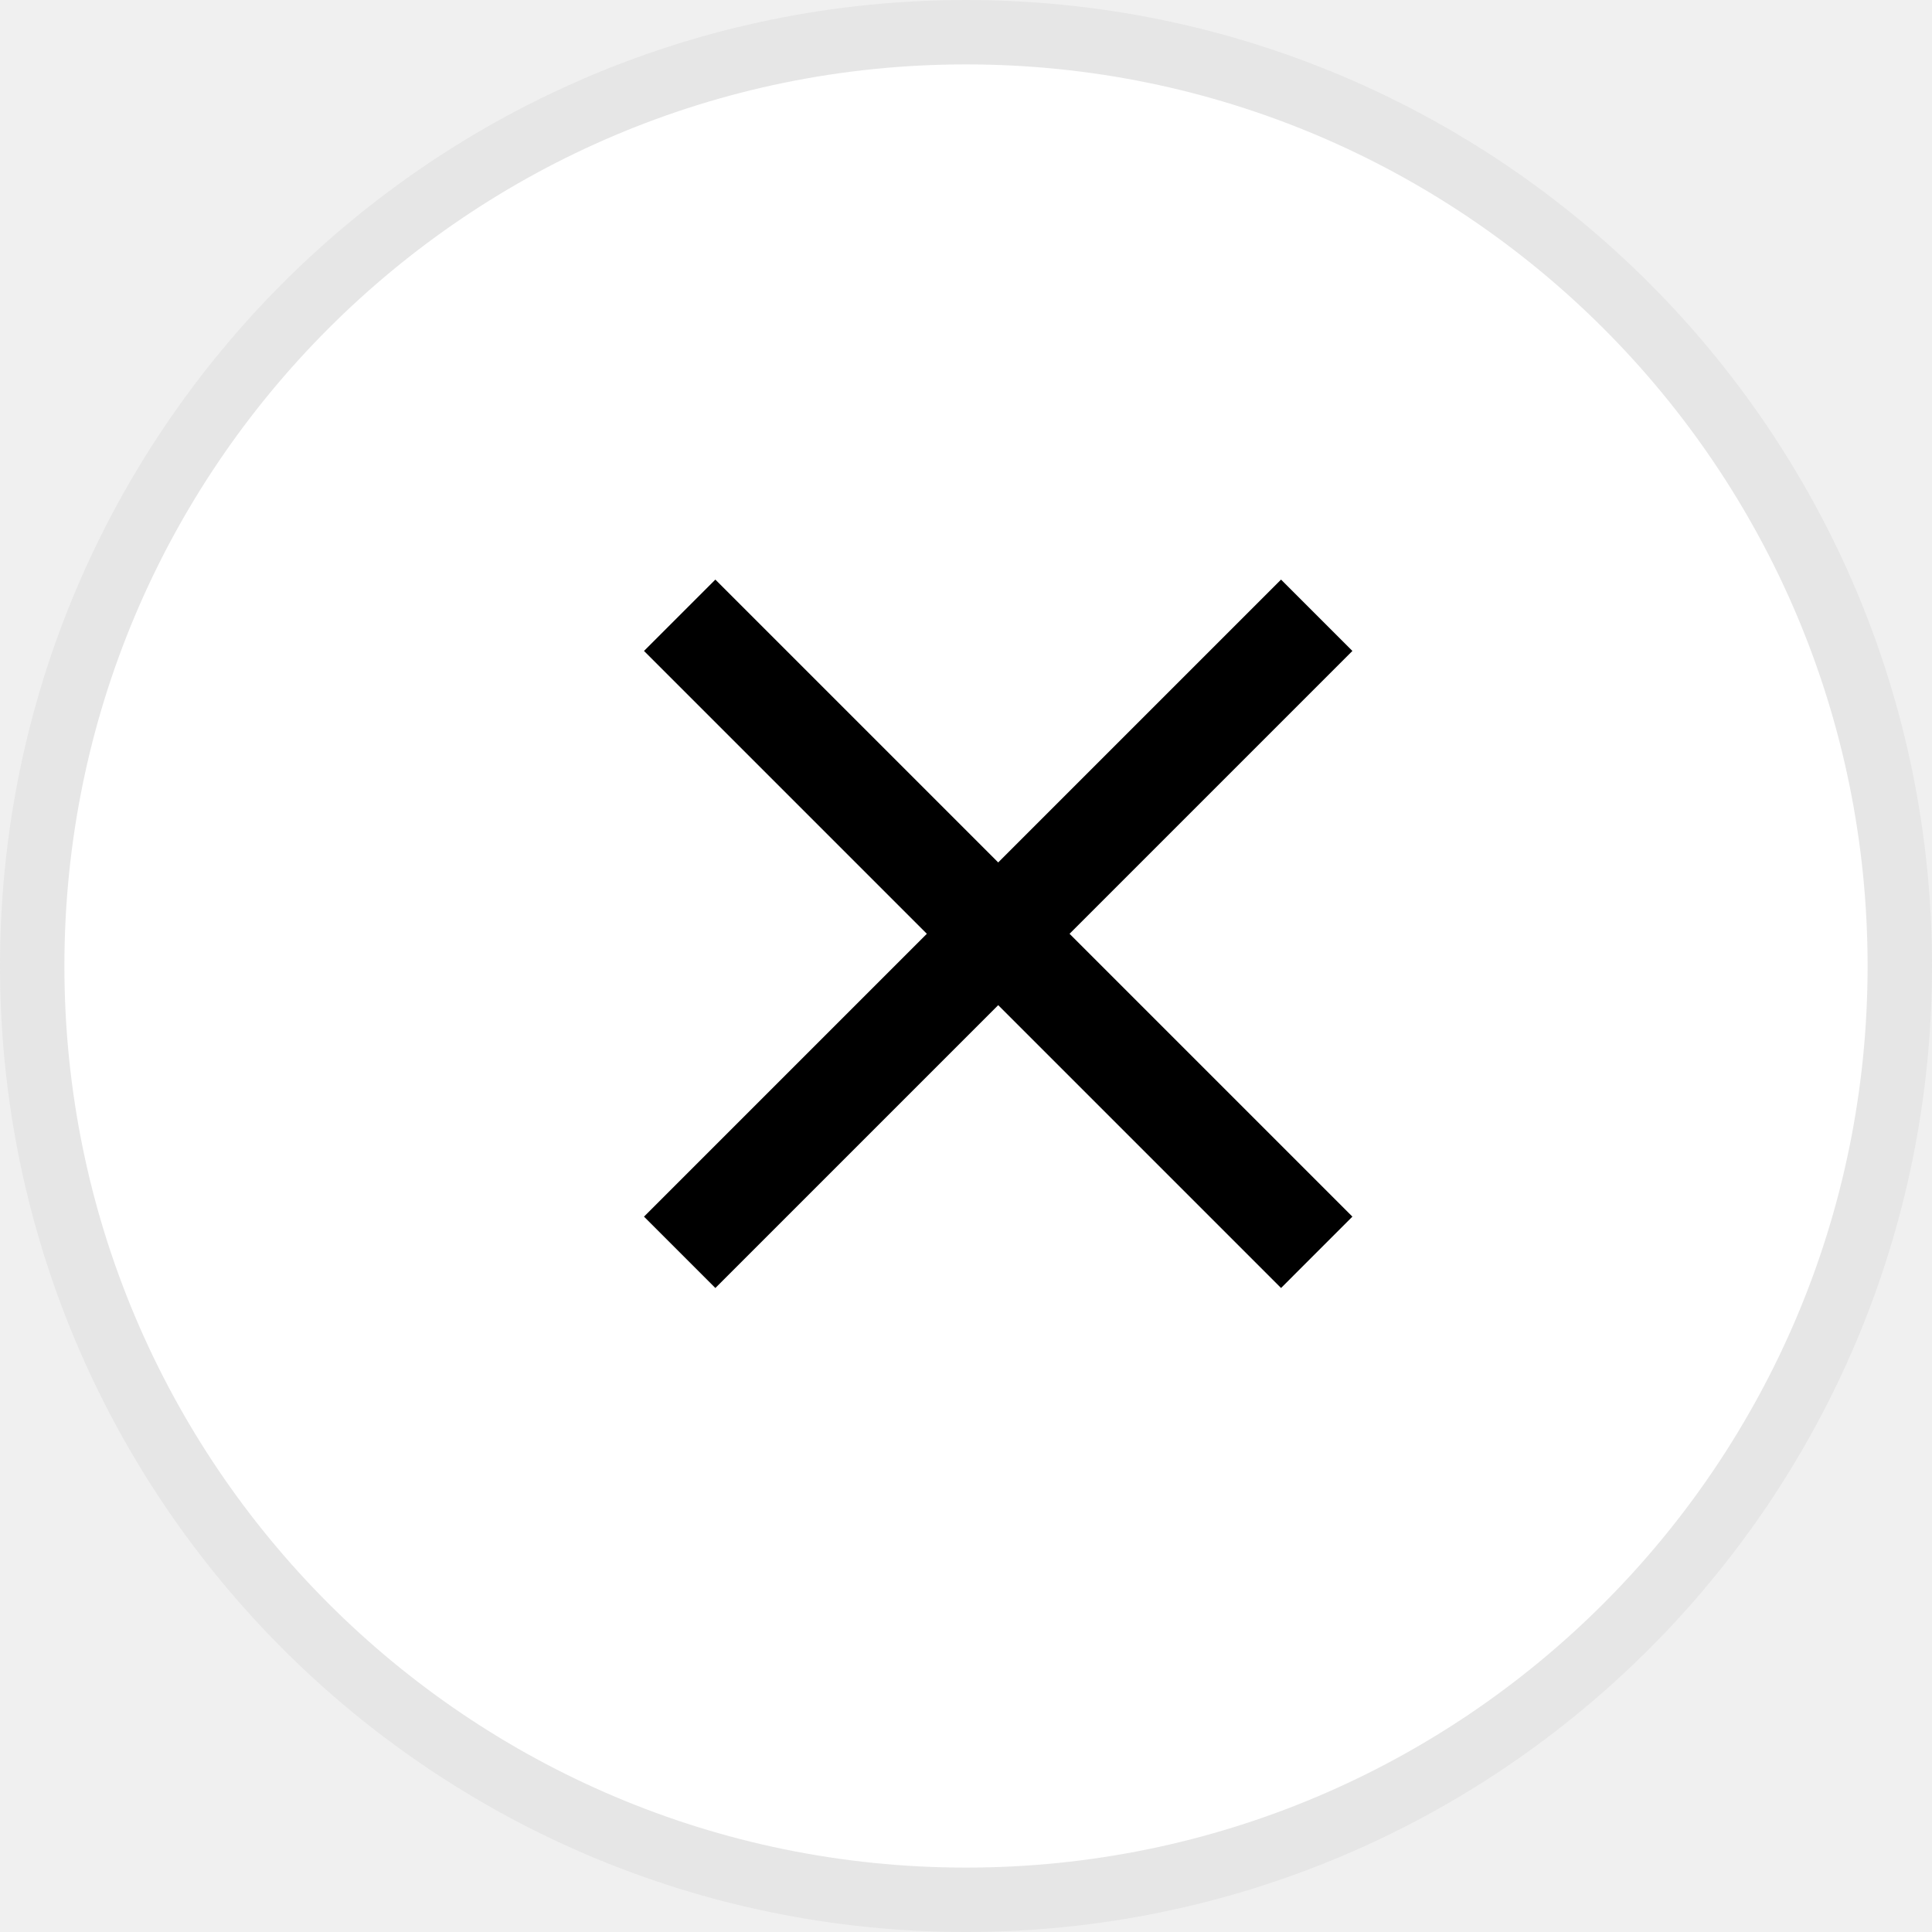
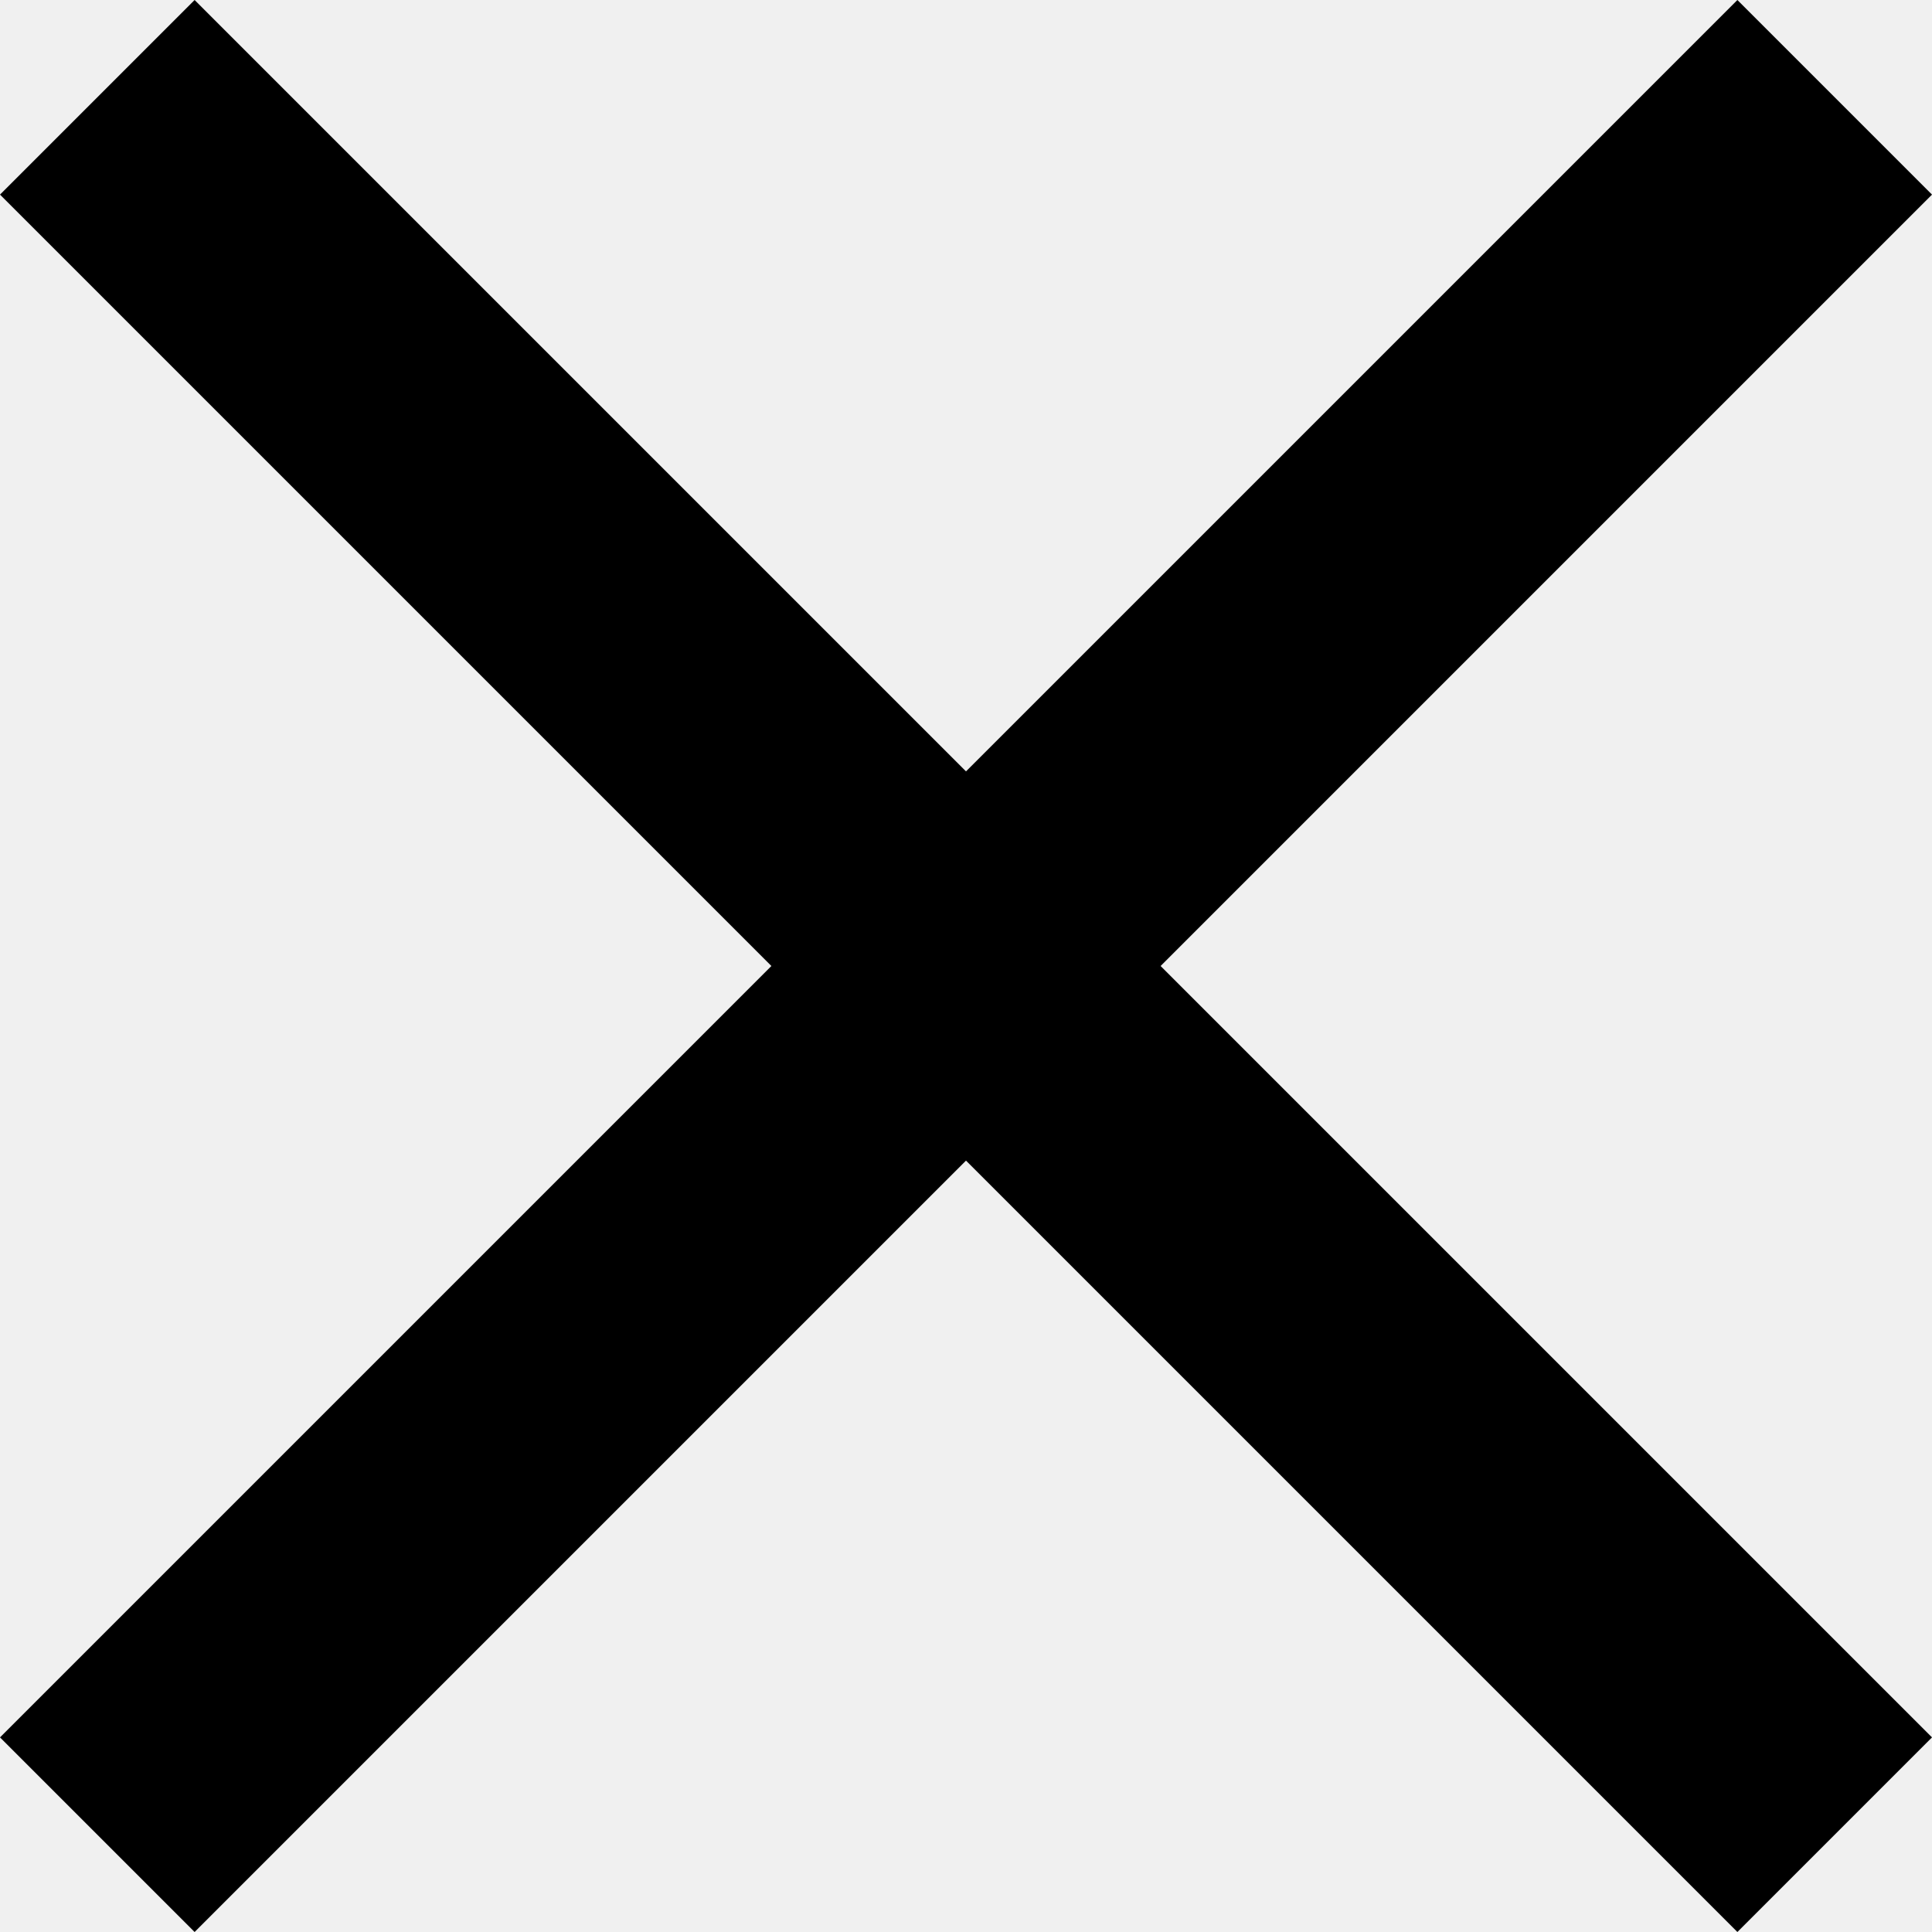
- <svg xmlns="http://www.w3.org/2000/svg" width="30" height="30" fill="none">
-   <circle cx="15" cy="15" r="15" fill="#fff" />
-   <circle cx="15" cy="15" r="14.5" stroke="#000" stroke-opacity=".1" />
-   <path d="M21 10.108L19.892 9 15.5 13.392 11.108 9 10 10.108l4.392 4.392L10 18.892 11.108 20l4.392-4.392L19.892 20 21 18.892 16.608 14.5 21 10.108z" fill="#000" />
+ <svg xmlns="http://www.w3.org/2000/svg" width="11" height="11" fill="none">
+   <path d="M11 1.108L9.892 0 5.5 4.392 1.108 0 0 1.108 4.392 5.5 0 9.892 1.108 11 5.5 6.608 9.892 11 11 9.892 6.608 5.5 11 1.108z" fill="#000" />
</svg>
